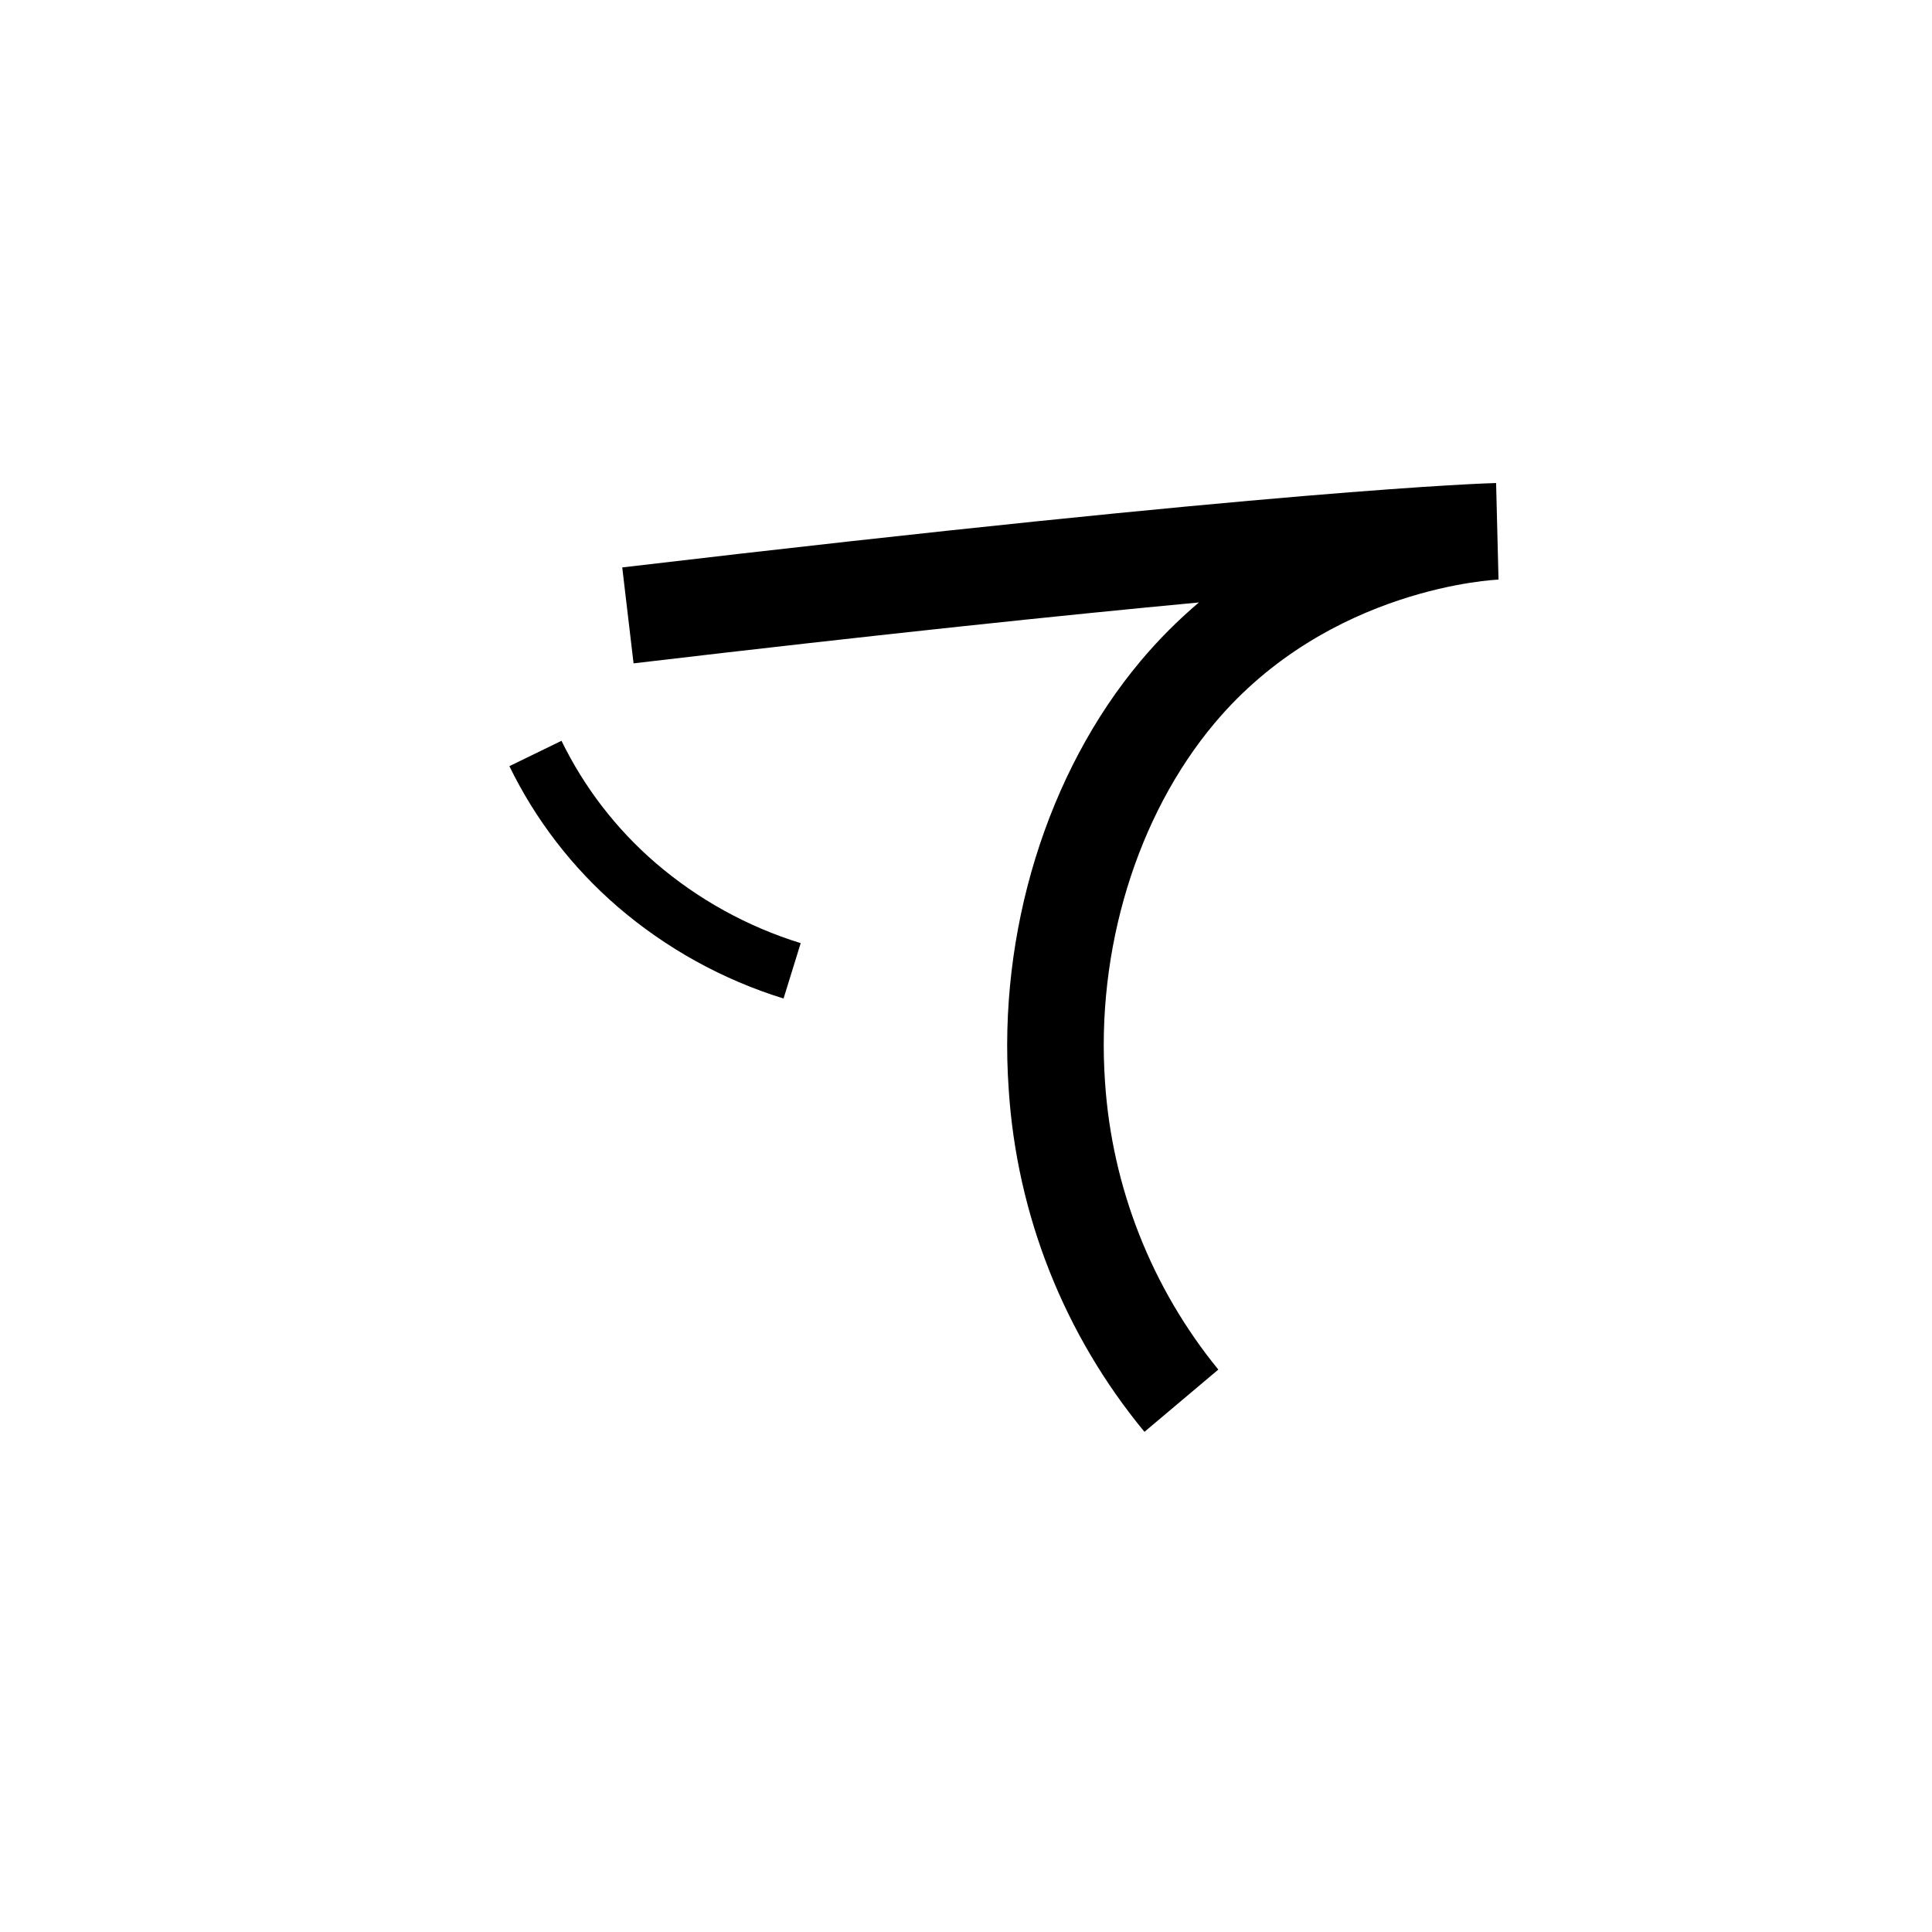
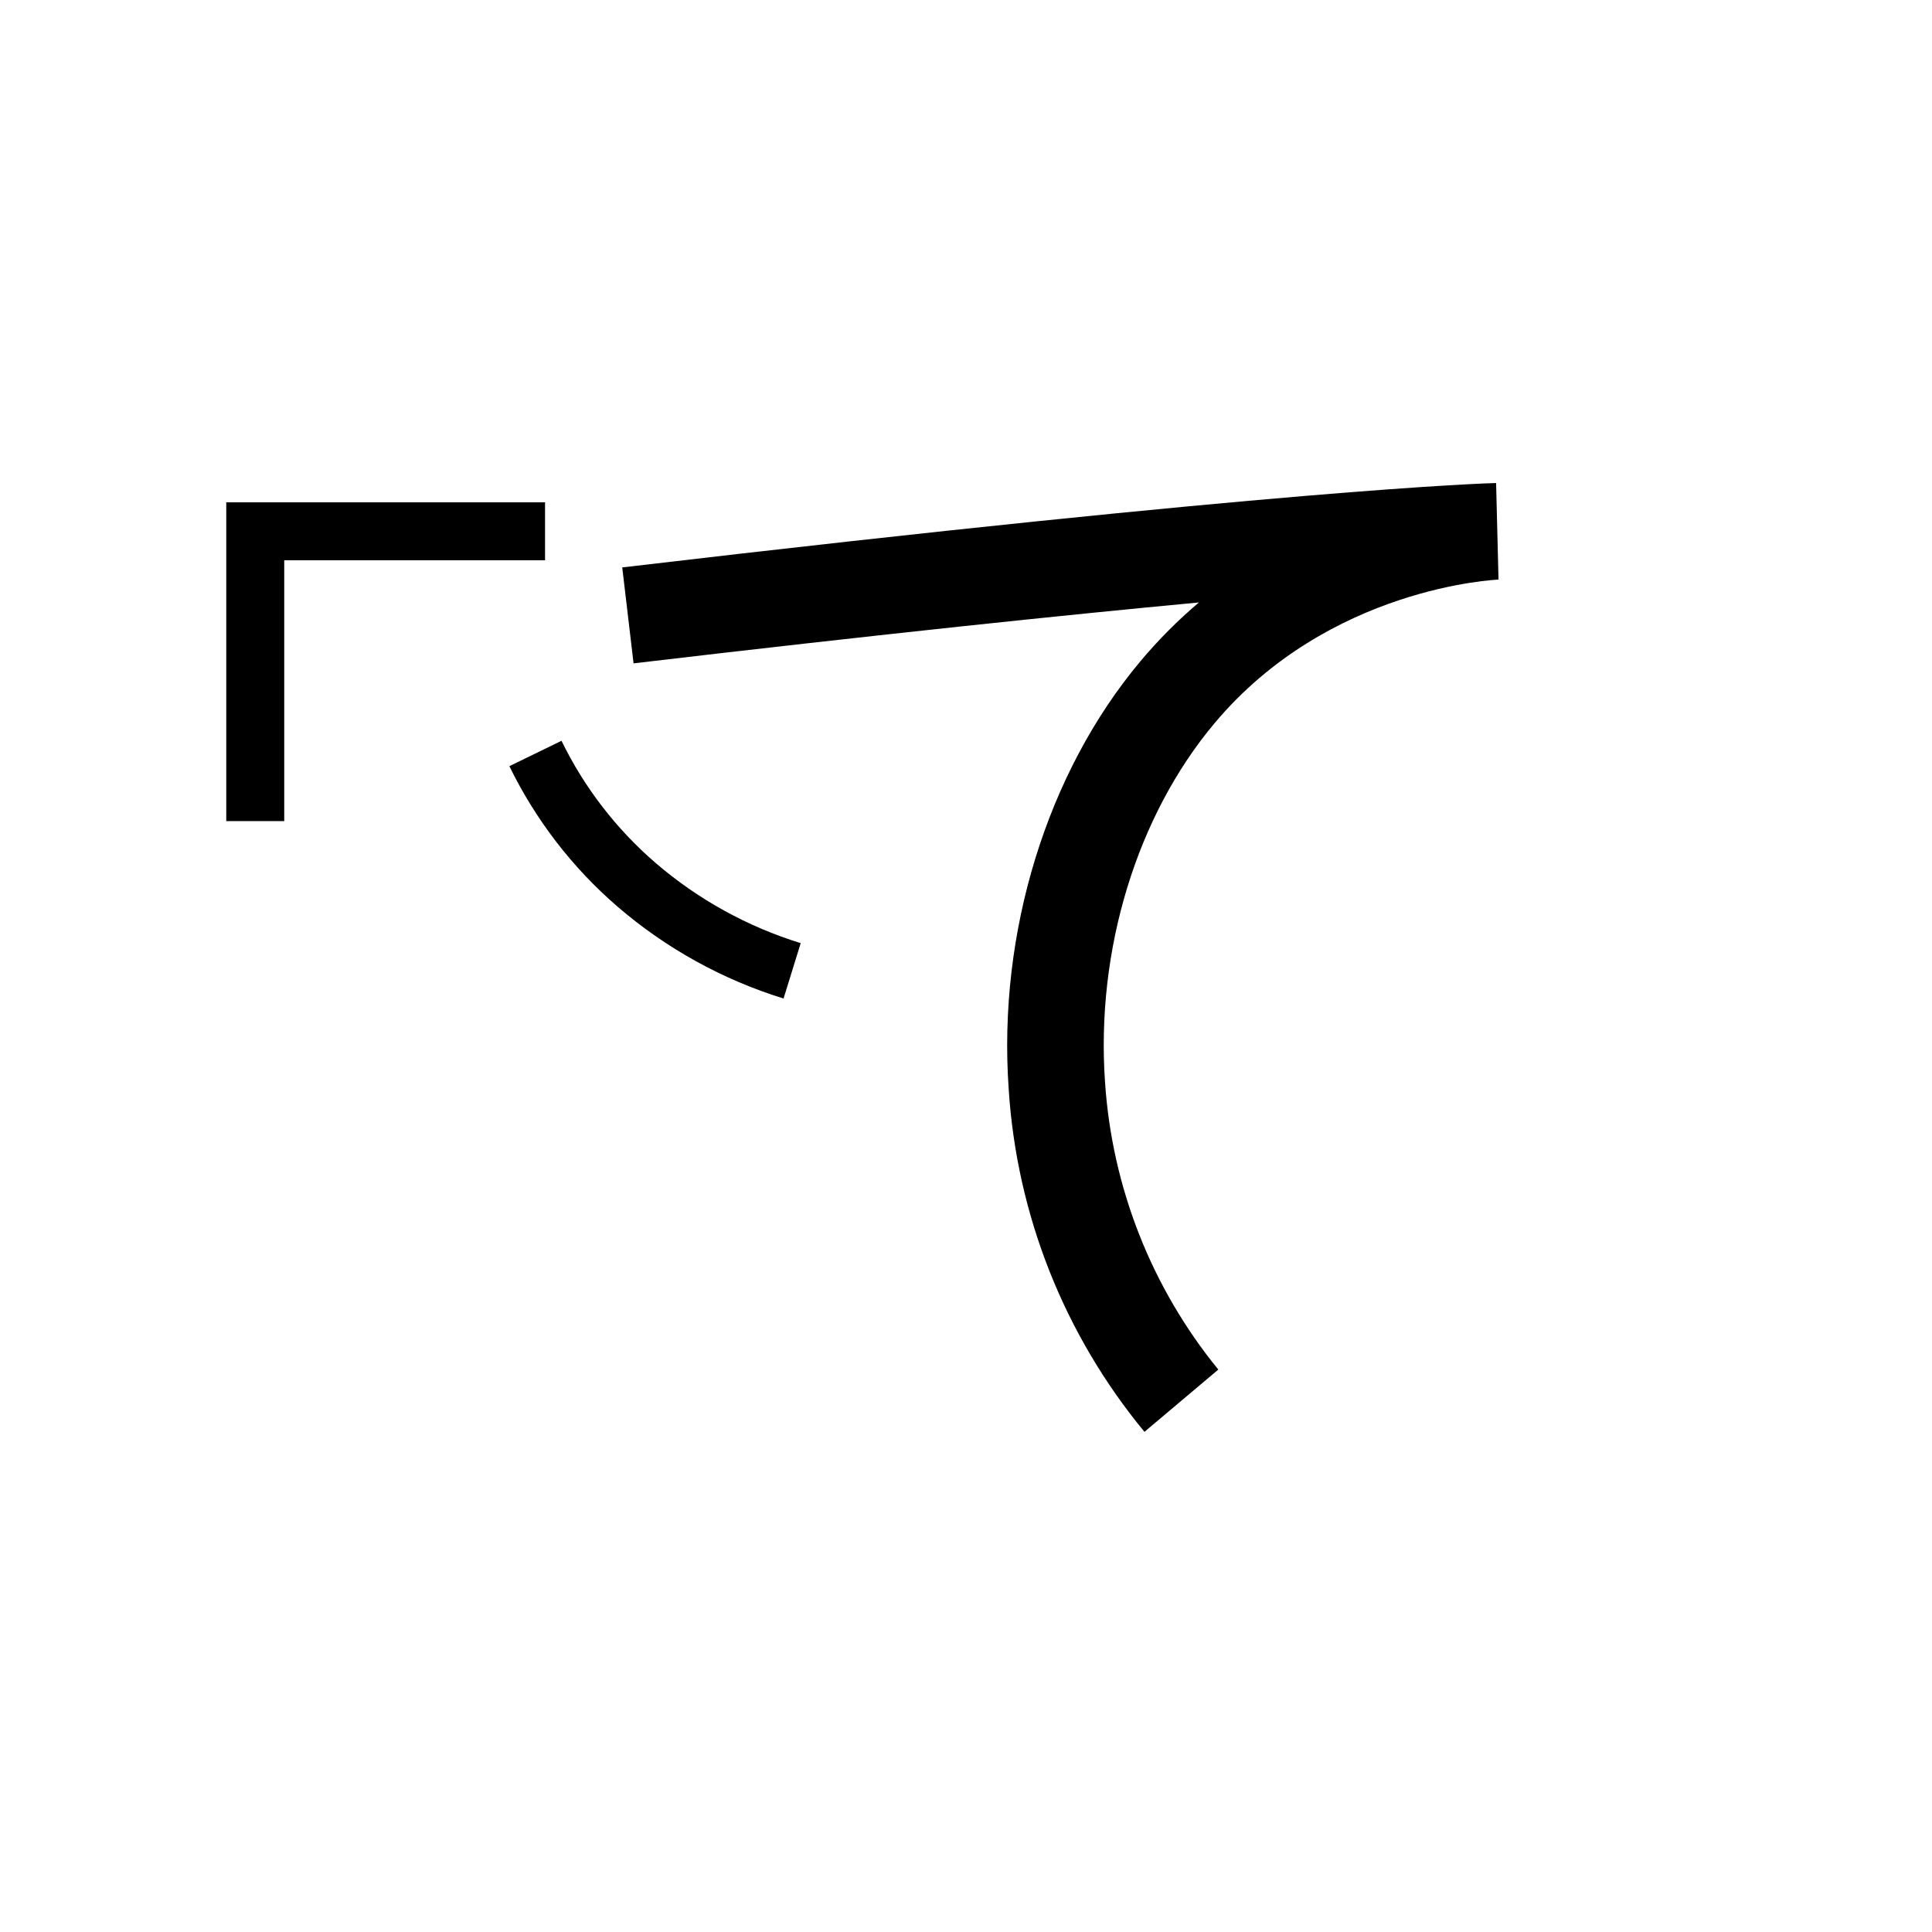
<svg xmlns="http://www.w3.org/2000/svg" viewBox="0 0 200 200" id="ti'" data-name="ti'">
  <path d="M118.474,148.223A61.894,61.894,0,0,1,104.419,112.733c-1.139-16.196,3.967-32.758,13.655-44.302a50.351,50.351,0,0,1,6.038-6.065c-13.734,1.287-32.776,3.267-58.526,6.304l-1.172-9.931c68.436-8.072,89.326-8.707,90.441-8.736a.1.1,0,0,1,.021-0l.25,9.997c-.156.005-17.53.729-29.392,14.861-8.062,9.605-12.301,23.501-11.341,37.172a52.564,52.564,0,0,0,11.727,29.745Z" />
  <path d="M81.113,103.366a48.181,48.181,0,0,1-17.174-9.499A45.558,45.558,0,0,1,52.731,79.313L58.126,76.687a39.603,39.603,0,0,0,9.742,12.646,42.123,42.123,0,0,0,15.02,8.301Z" />
-   <path d="M26.423,85V55h30" style="fill:none;stroke-miterlimit:10;stroke-width:6px" />
+   <polygon points="29.423 85 23.423 85 23.423 52 56.423 52 56.423 58 29.423 58 29.423 85" />
</svg>
